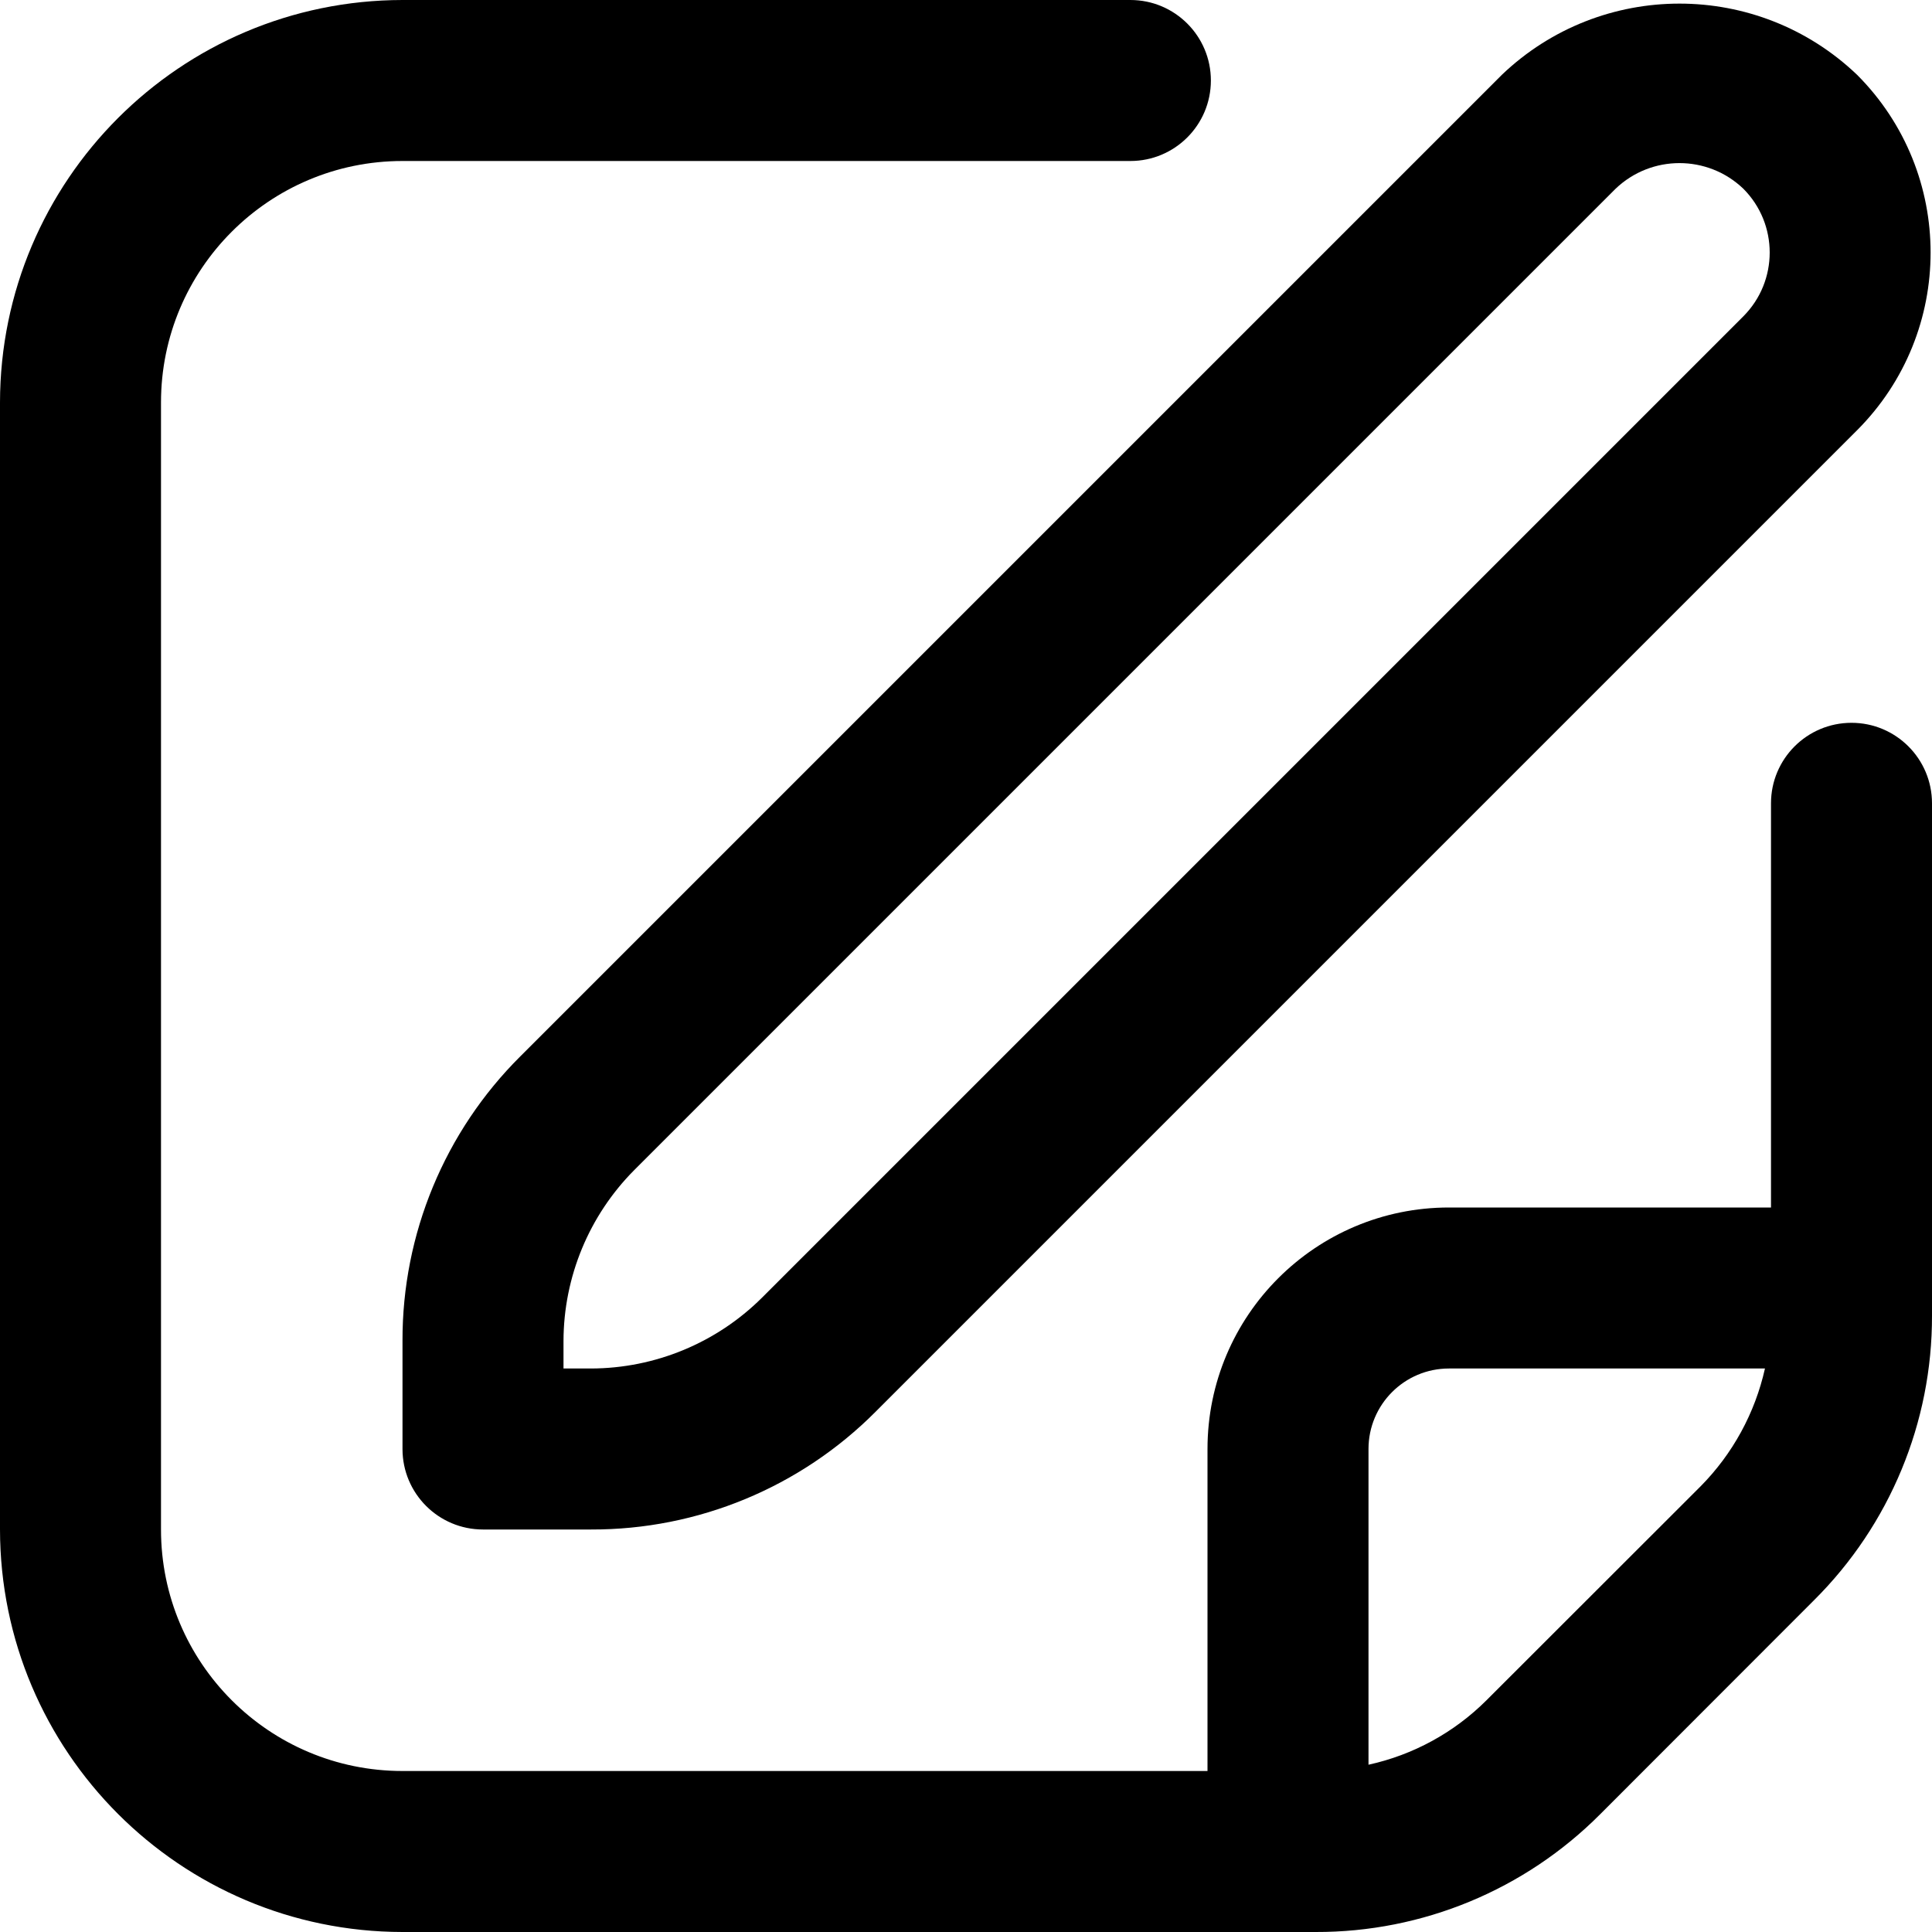
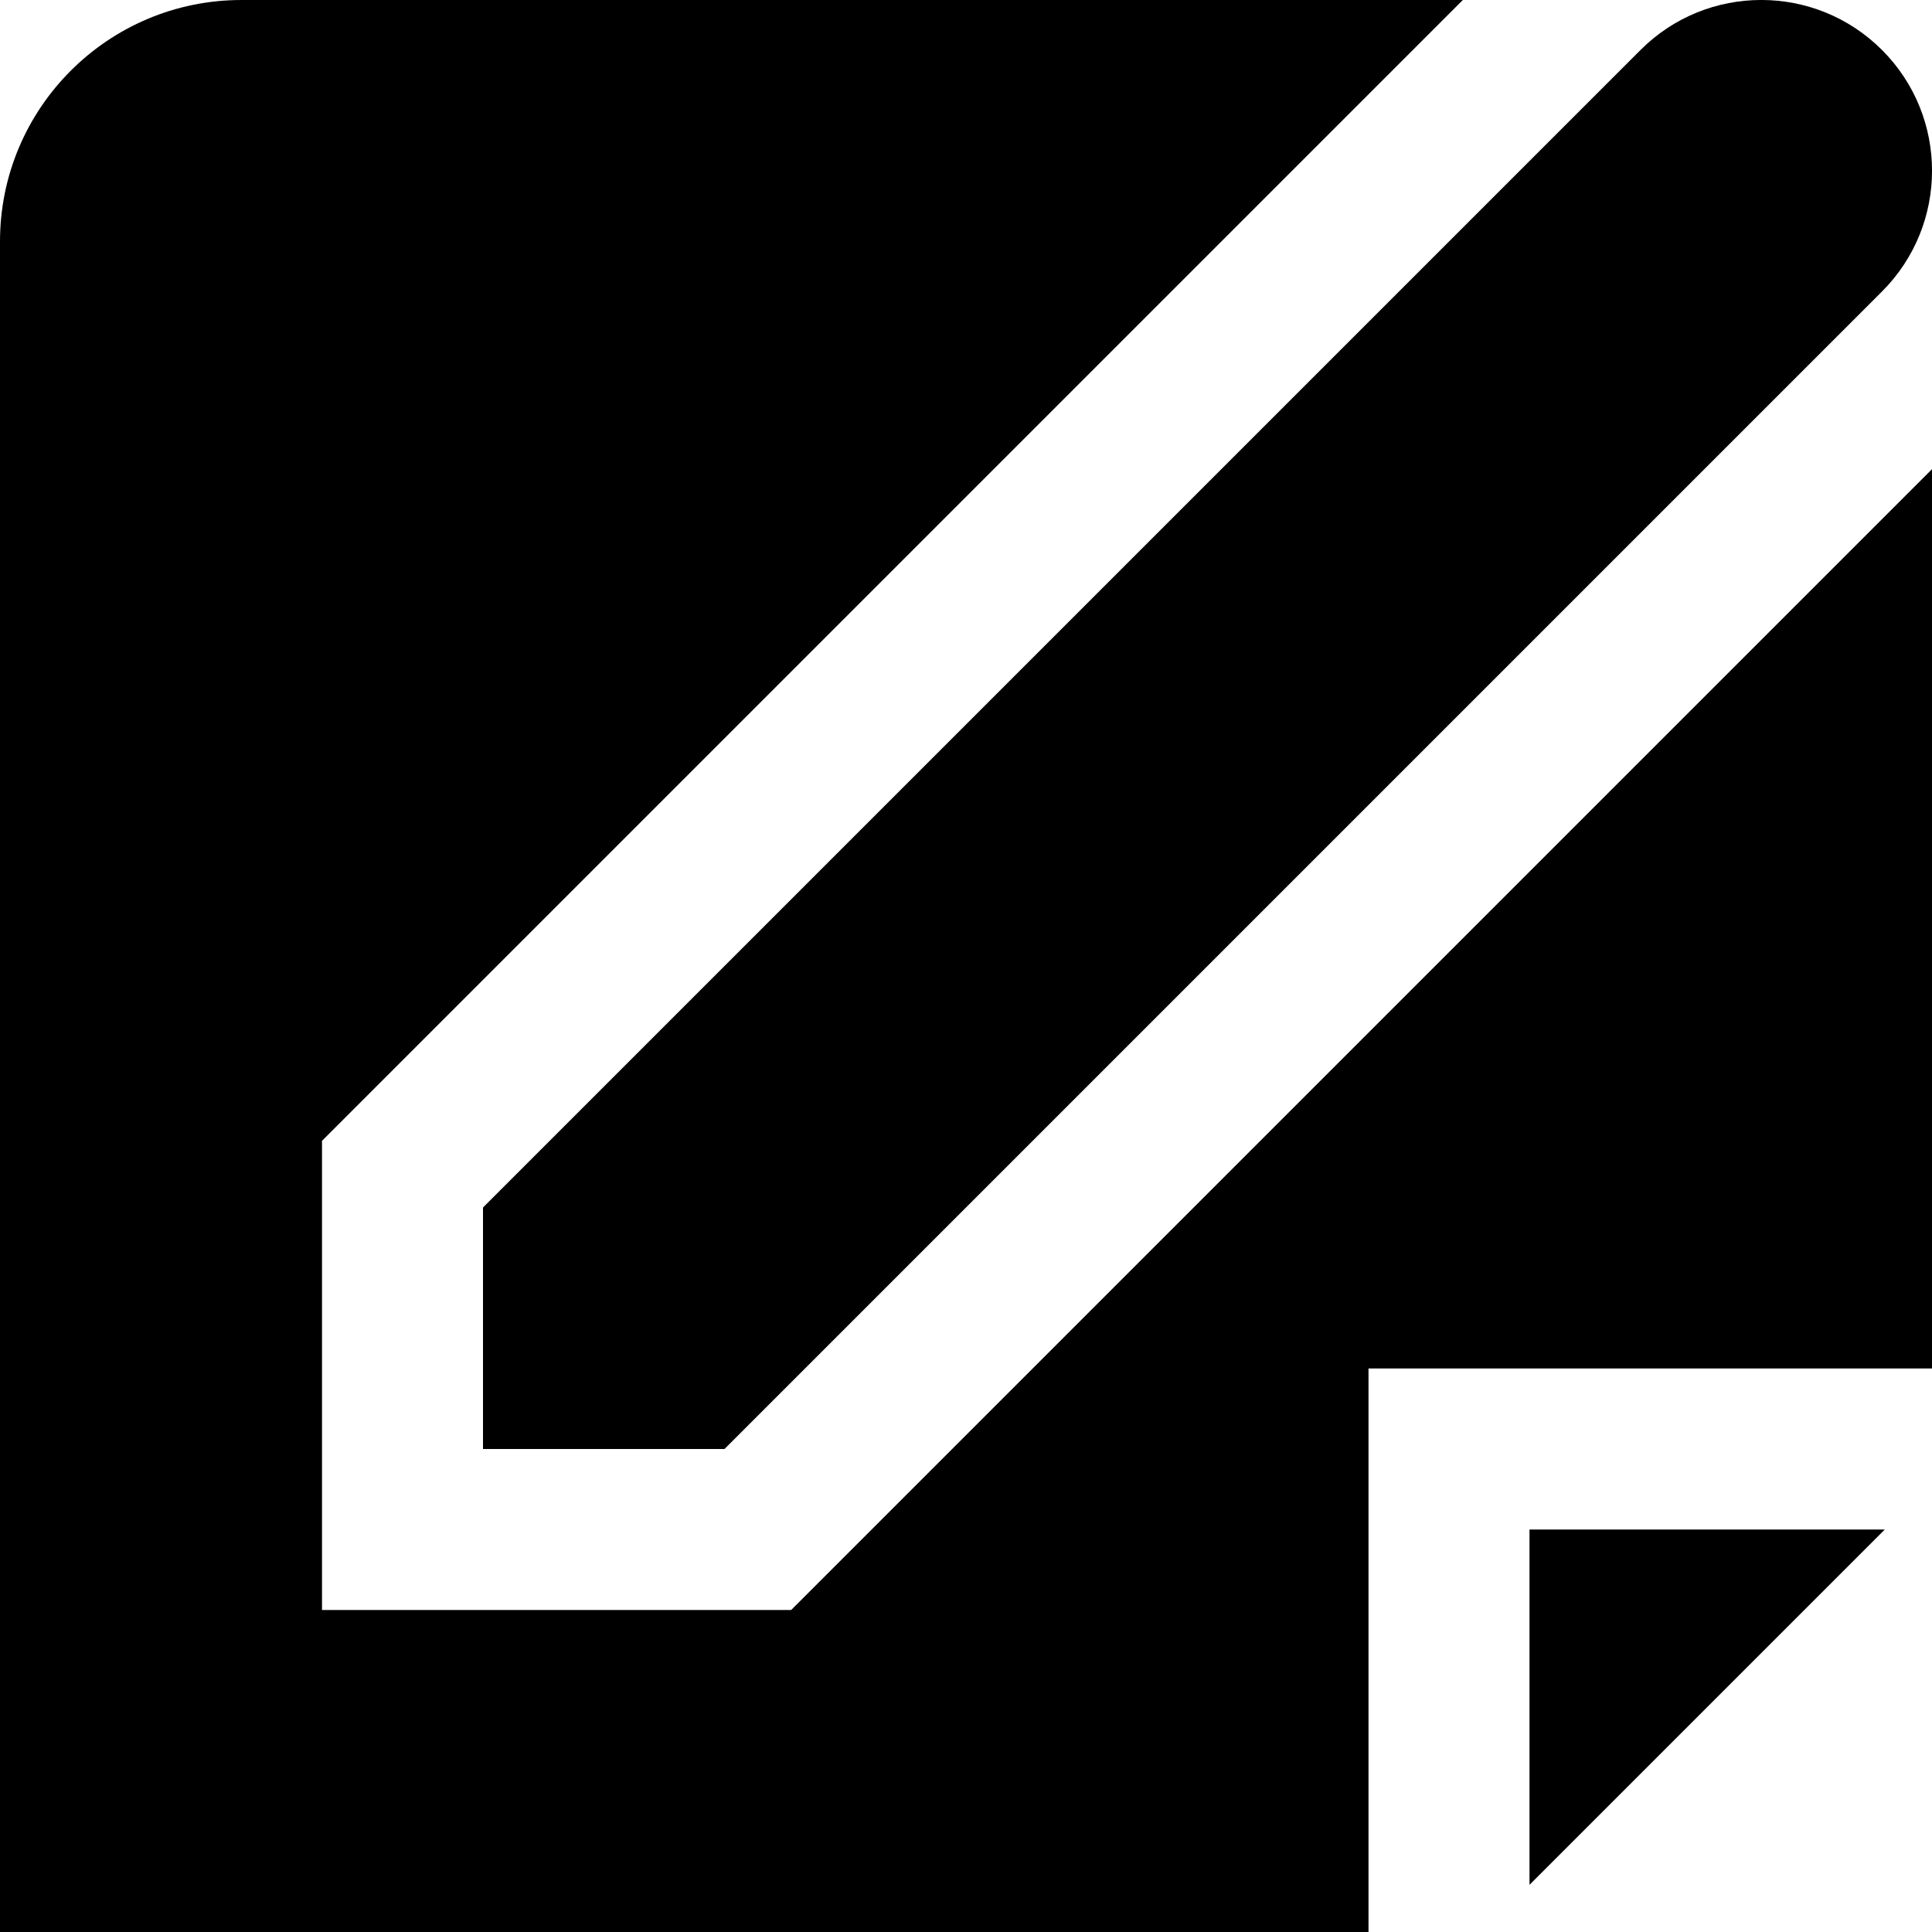
- <svg xmlns="http://www.w3.org/2000/svg" id="Outline" viewBox="0 0 24 24" width="512" height="512">
-   <path d="M18.656.93,6.464,13.122A4.966,4.966,0,0,0,5,16.657V18a1,1,0,0,0,1,1H7.343a4.966,4.966,0,0,0,3.535-1.464L23.07,5.344a3.125,3.125,0,0,0,0-4.414A3.194,3.194,0,0,0,18.656.93Zm3,3L9.464,16.122A3.02,3.02,0,0,1,7.343,17H7v-.343a3.02,3.02,0,0,1,.878-2.121L20.07,2.344a1.148,1.148,0,0,1,1.586,0A1.123,1.123,0,0,1,21.656,3.93Z" />
-   <path d="M23,8.979a1,1,0,0,0-1,1V15H18a3,3,0,0,0-3,3v4H5a3,3,0,0,1-3-3V5A3,3,0,0,1,5,2h9.042a1,1,0,0,0,0-2H5A5.006,5.006,0,0,0,0,5V19a5.006,5.006,0,0,0,5,5H16.343a4.968,4.968,0,0,0,3.536-1.464l2.656-2.658A4.968,4.968,0,0,0,24,16.343V9.979A1,1,0,0,0,23,8.979ZM18.465,21.122a2.975,2.975,0,0,1-1.465.8V18a1,1,0,0,1,1-1h3.925a3.016,3.016,0,0,1-.8,1.464Z" />
+ <svg xmlns="http://www.w3.org/2000/svg" id="Layer_1" data-name="Layer 1" viewBox="0 0 24 24" width="512" height="512">
+   <path d="M9.828,20H4V14.172l.586-.586L18.172,0H3A3,3,0,0,0,0,3V24H17V17h7V5.828Z" />
+   <polygon points="19 23.414 23.414 19 19 19 19 23.414" />
+   <path d="M6,18H9L23.379,3.621a2.121,2.121,0,0,0-3-3L6,15Z" />
</svg>
